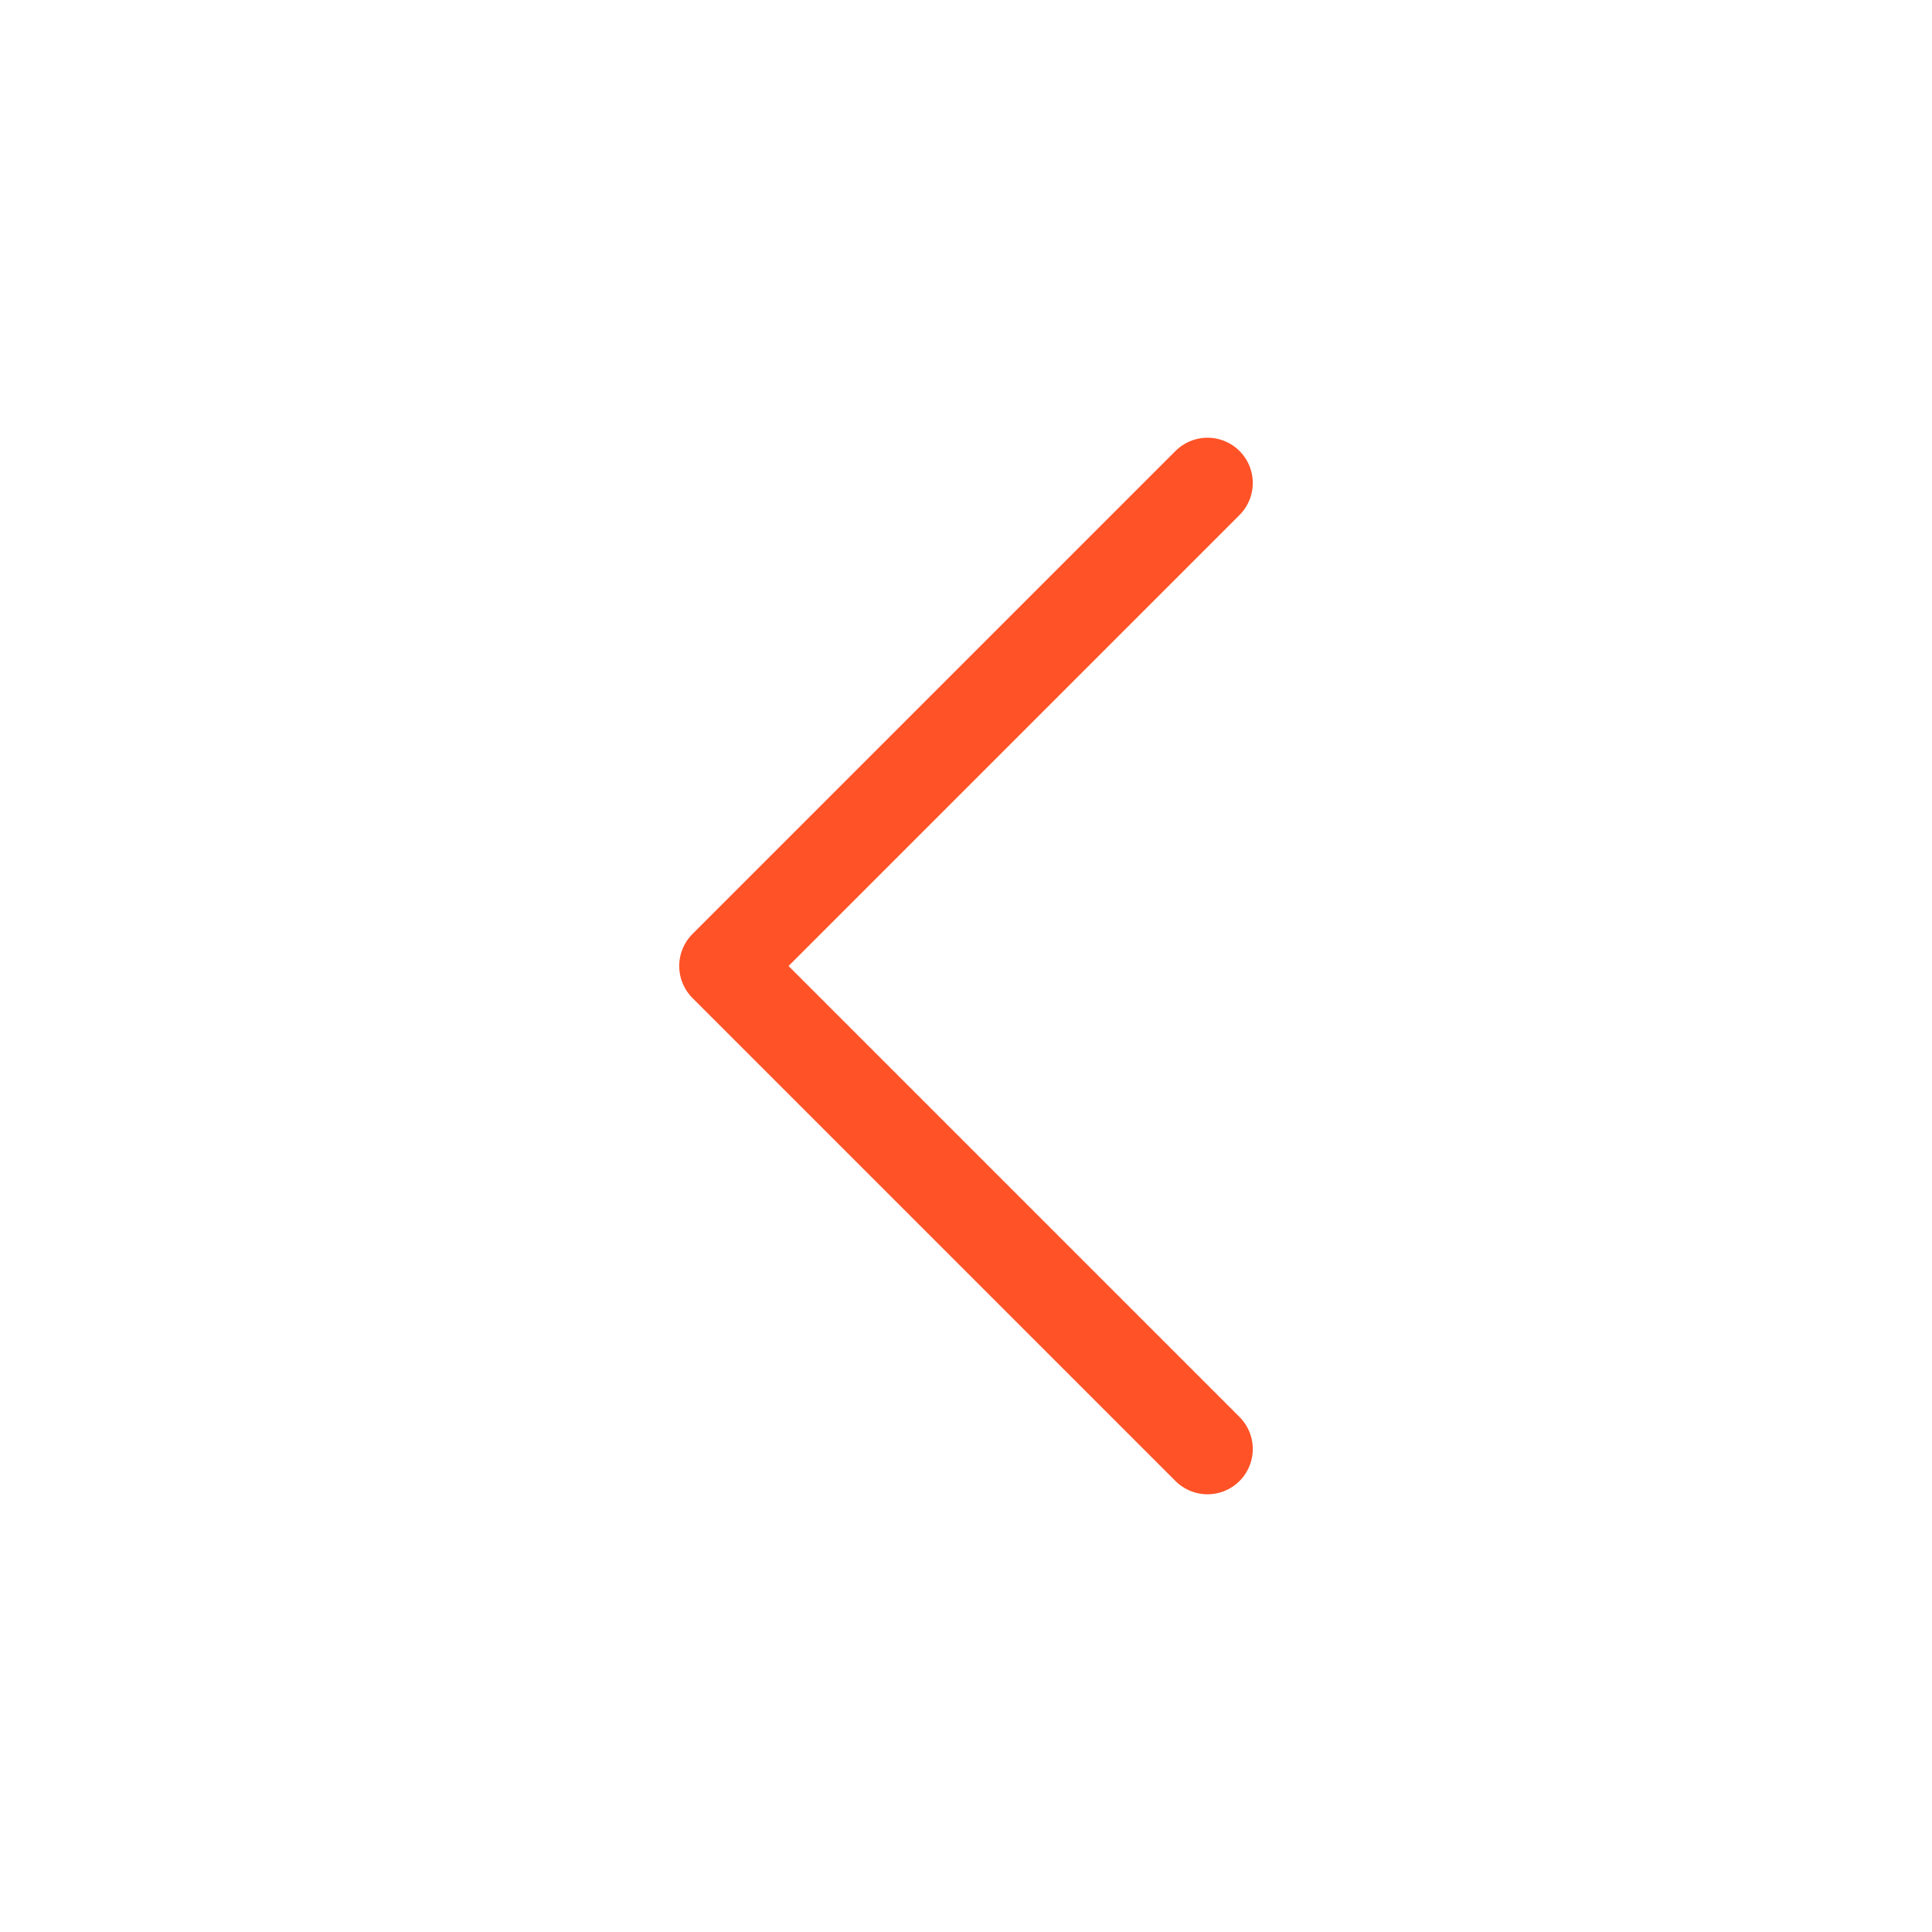
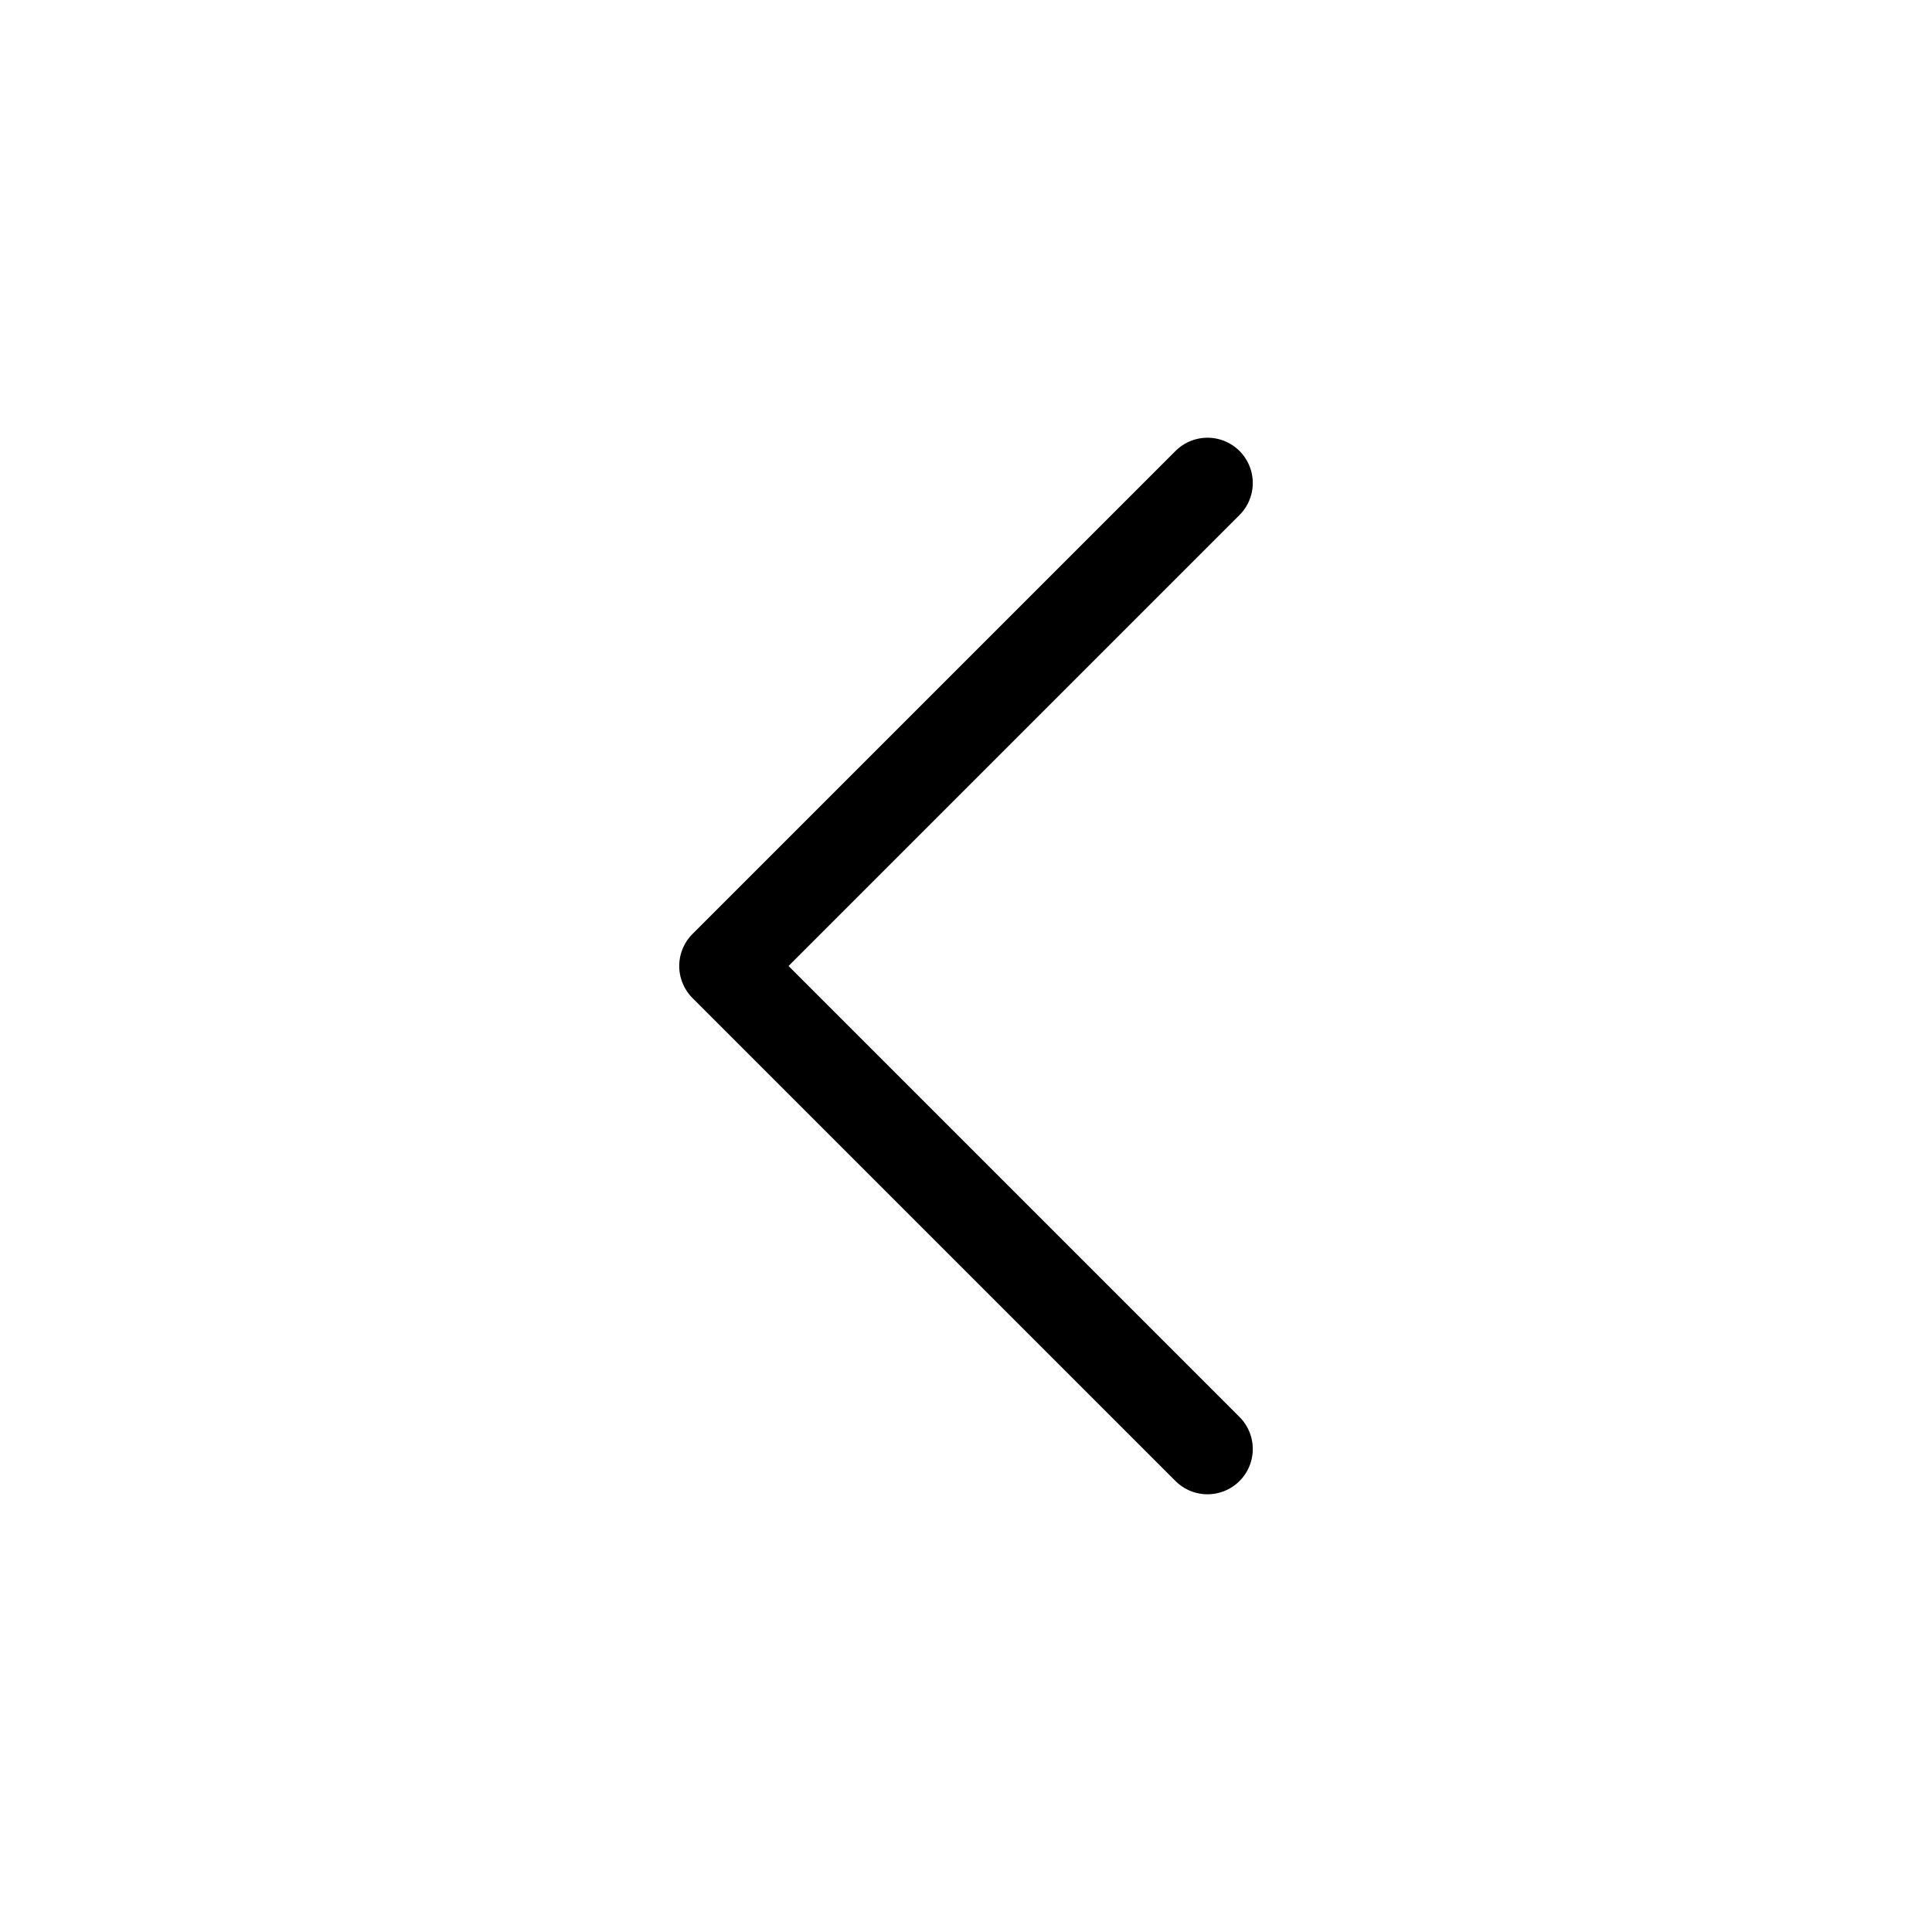
<svg xmlns="http://www.w3.org/2000/svg" width="32" height="32" viewBox="0 0 32 32" fill="none">
-   <path d="M20 8L12 16L20 24" stroke="#FF5227" stroke-width="1.5" stroke-linecap="round" stroke-linejoin="round" />
+   <path d="M20 8L12 16L20 24" stroke="currentColor" stroke-width="1.5" stroke-linecap="round" stroke-linejoin="round" />
</svg>
